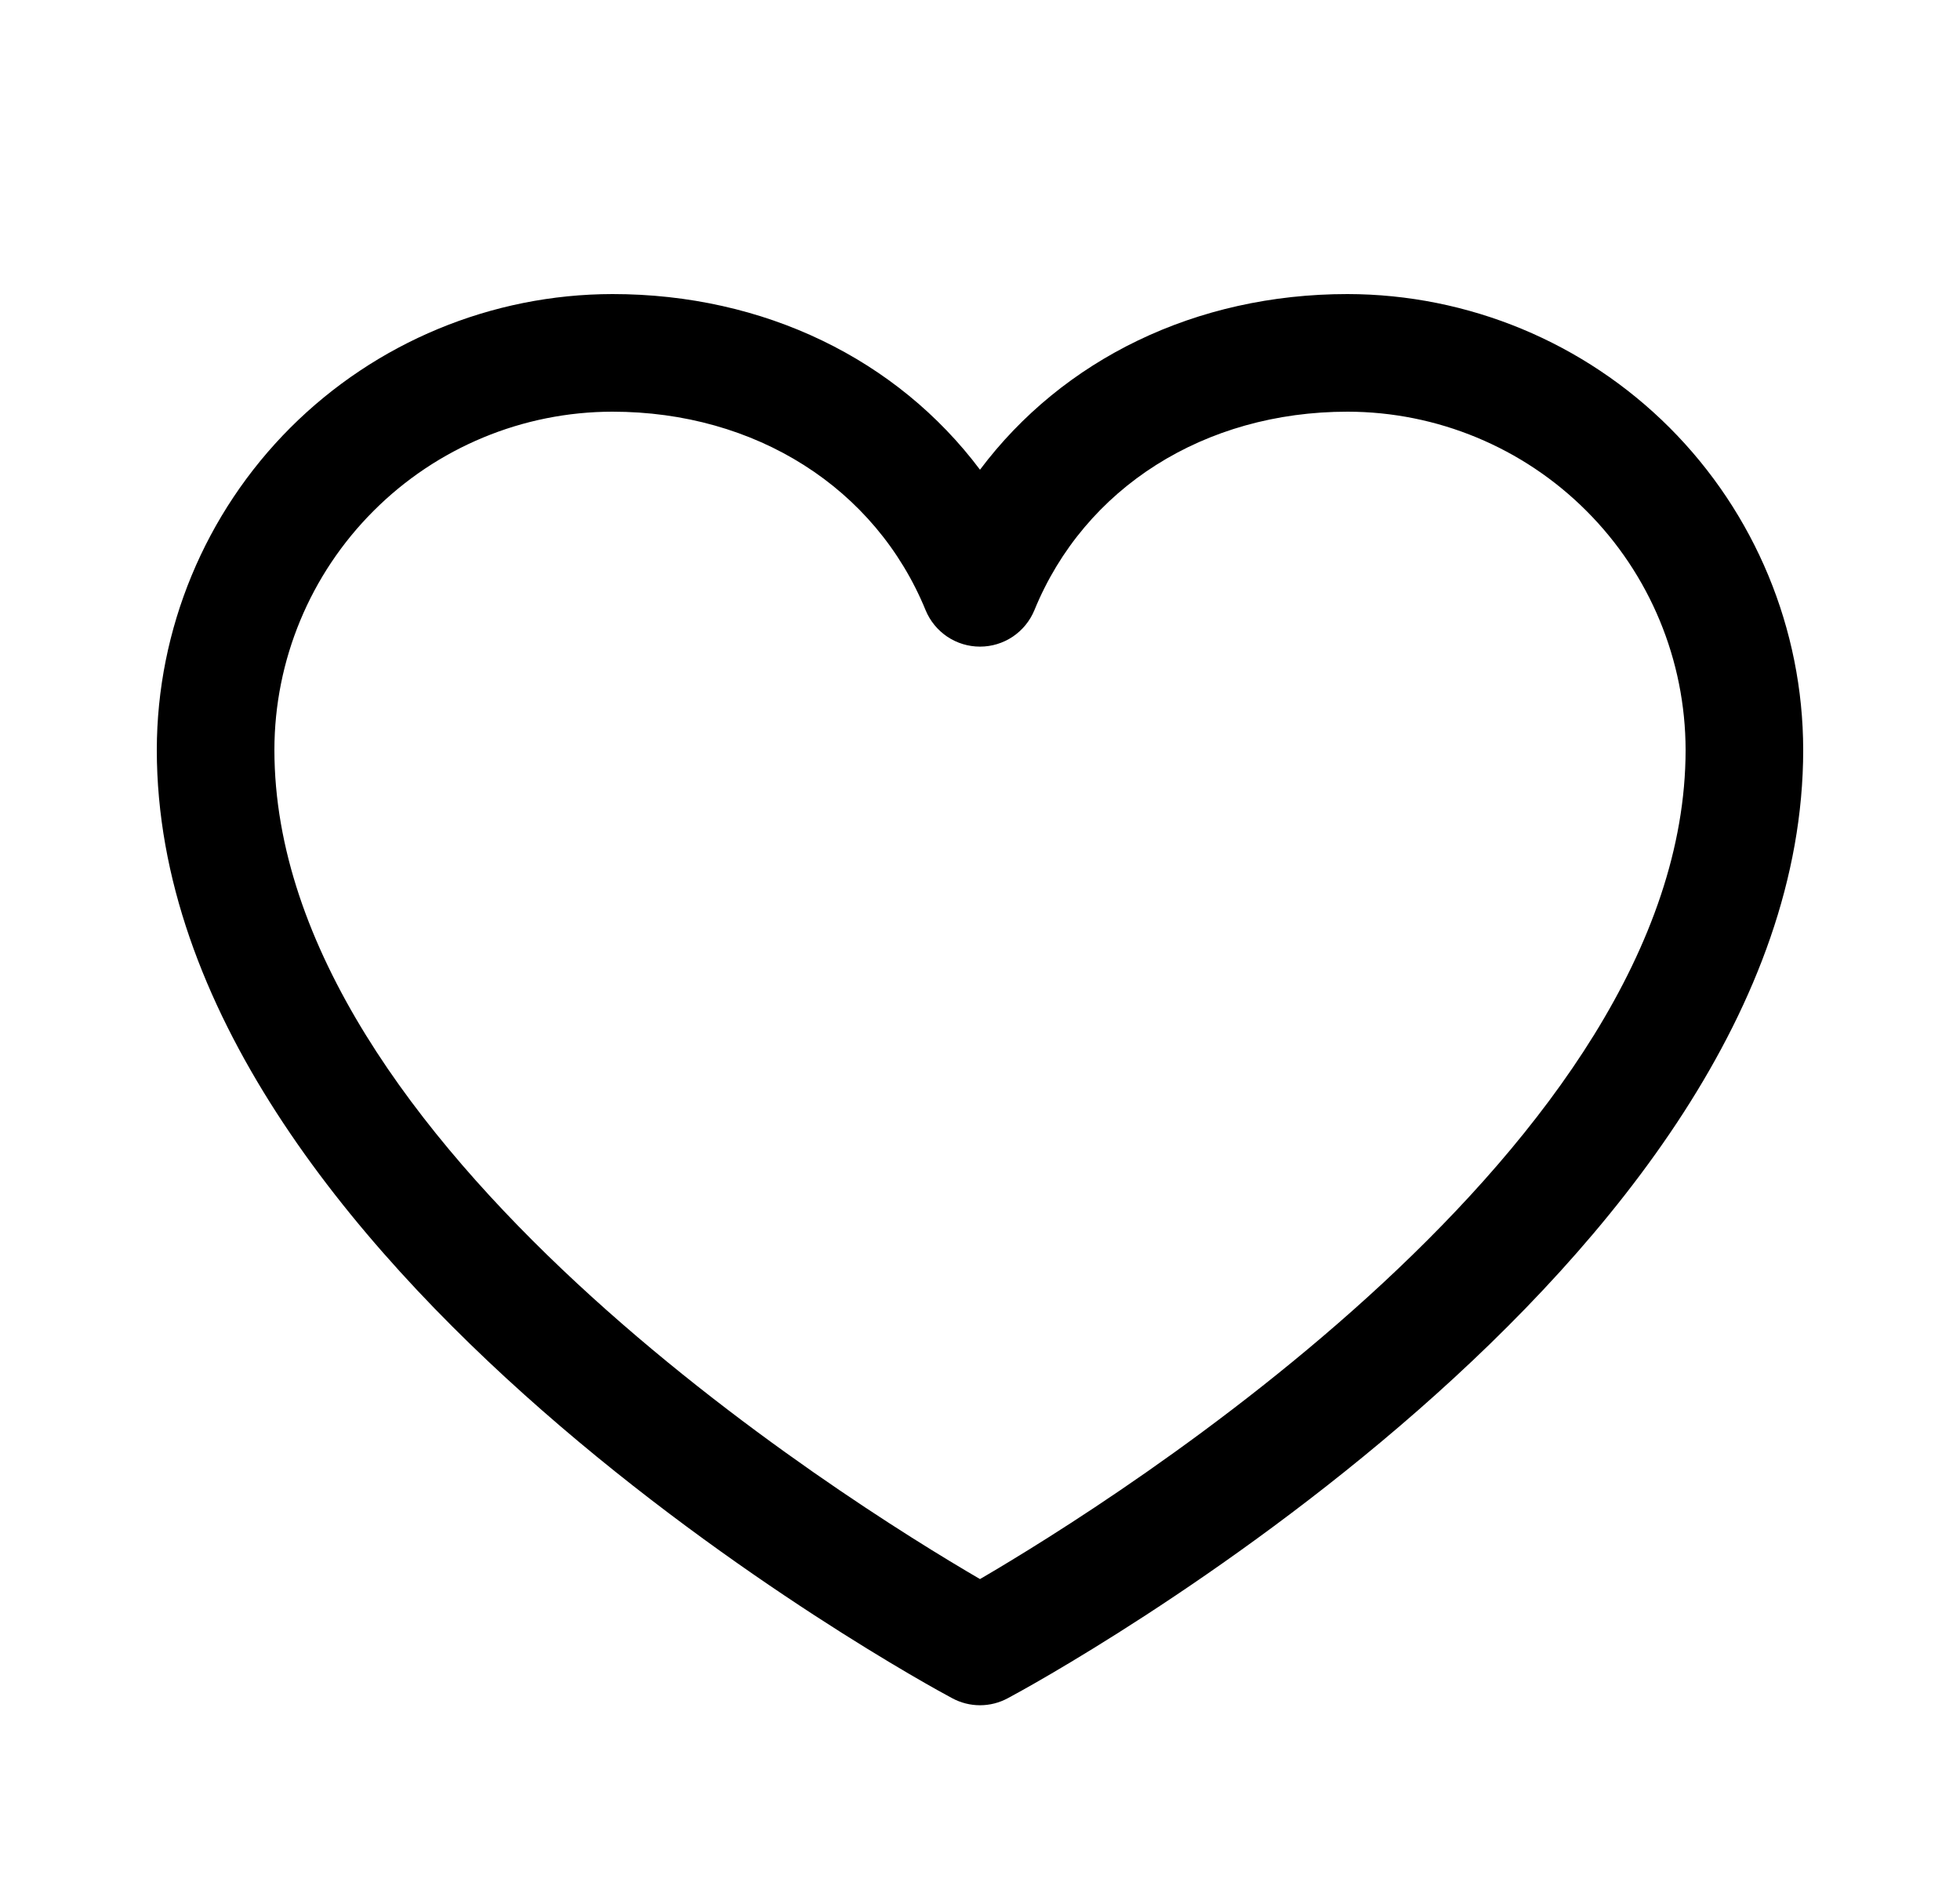
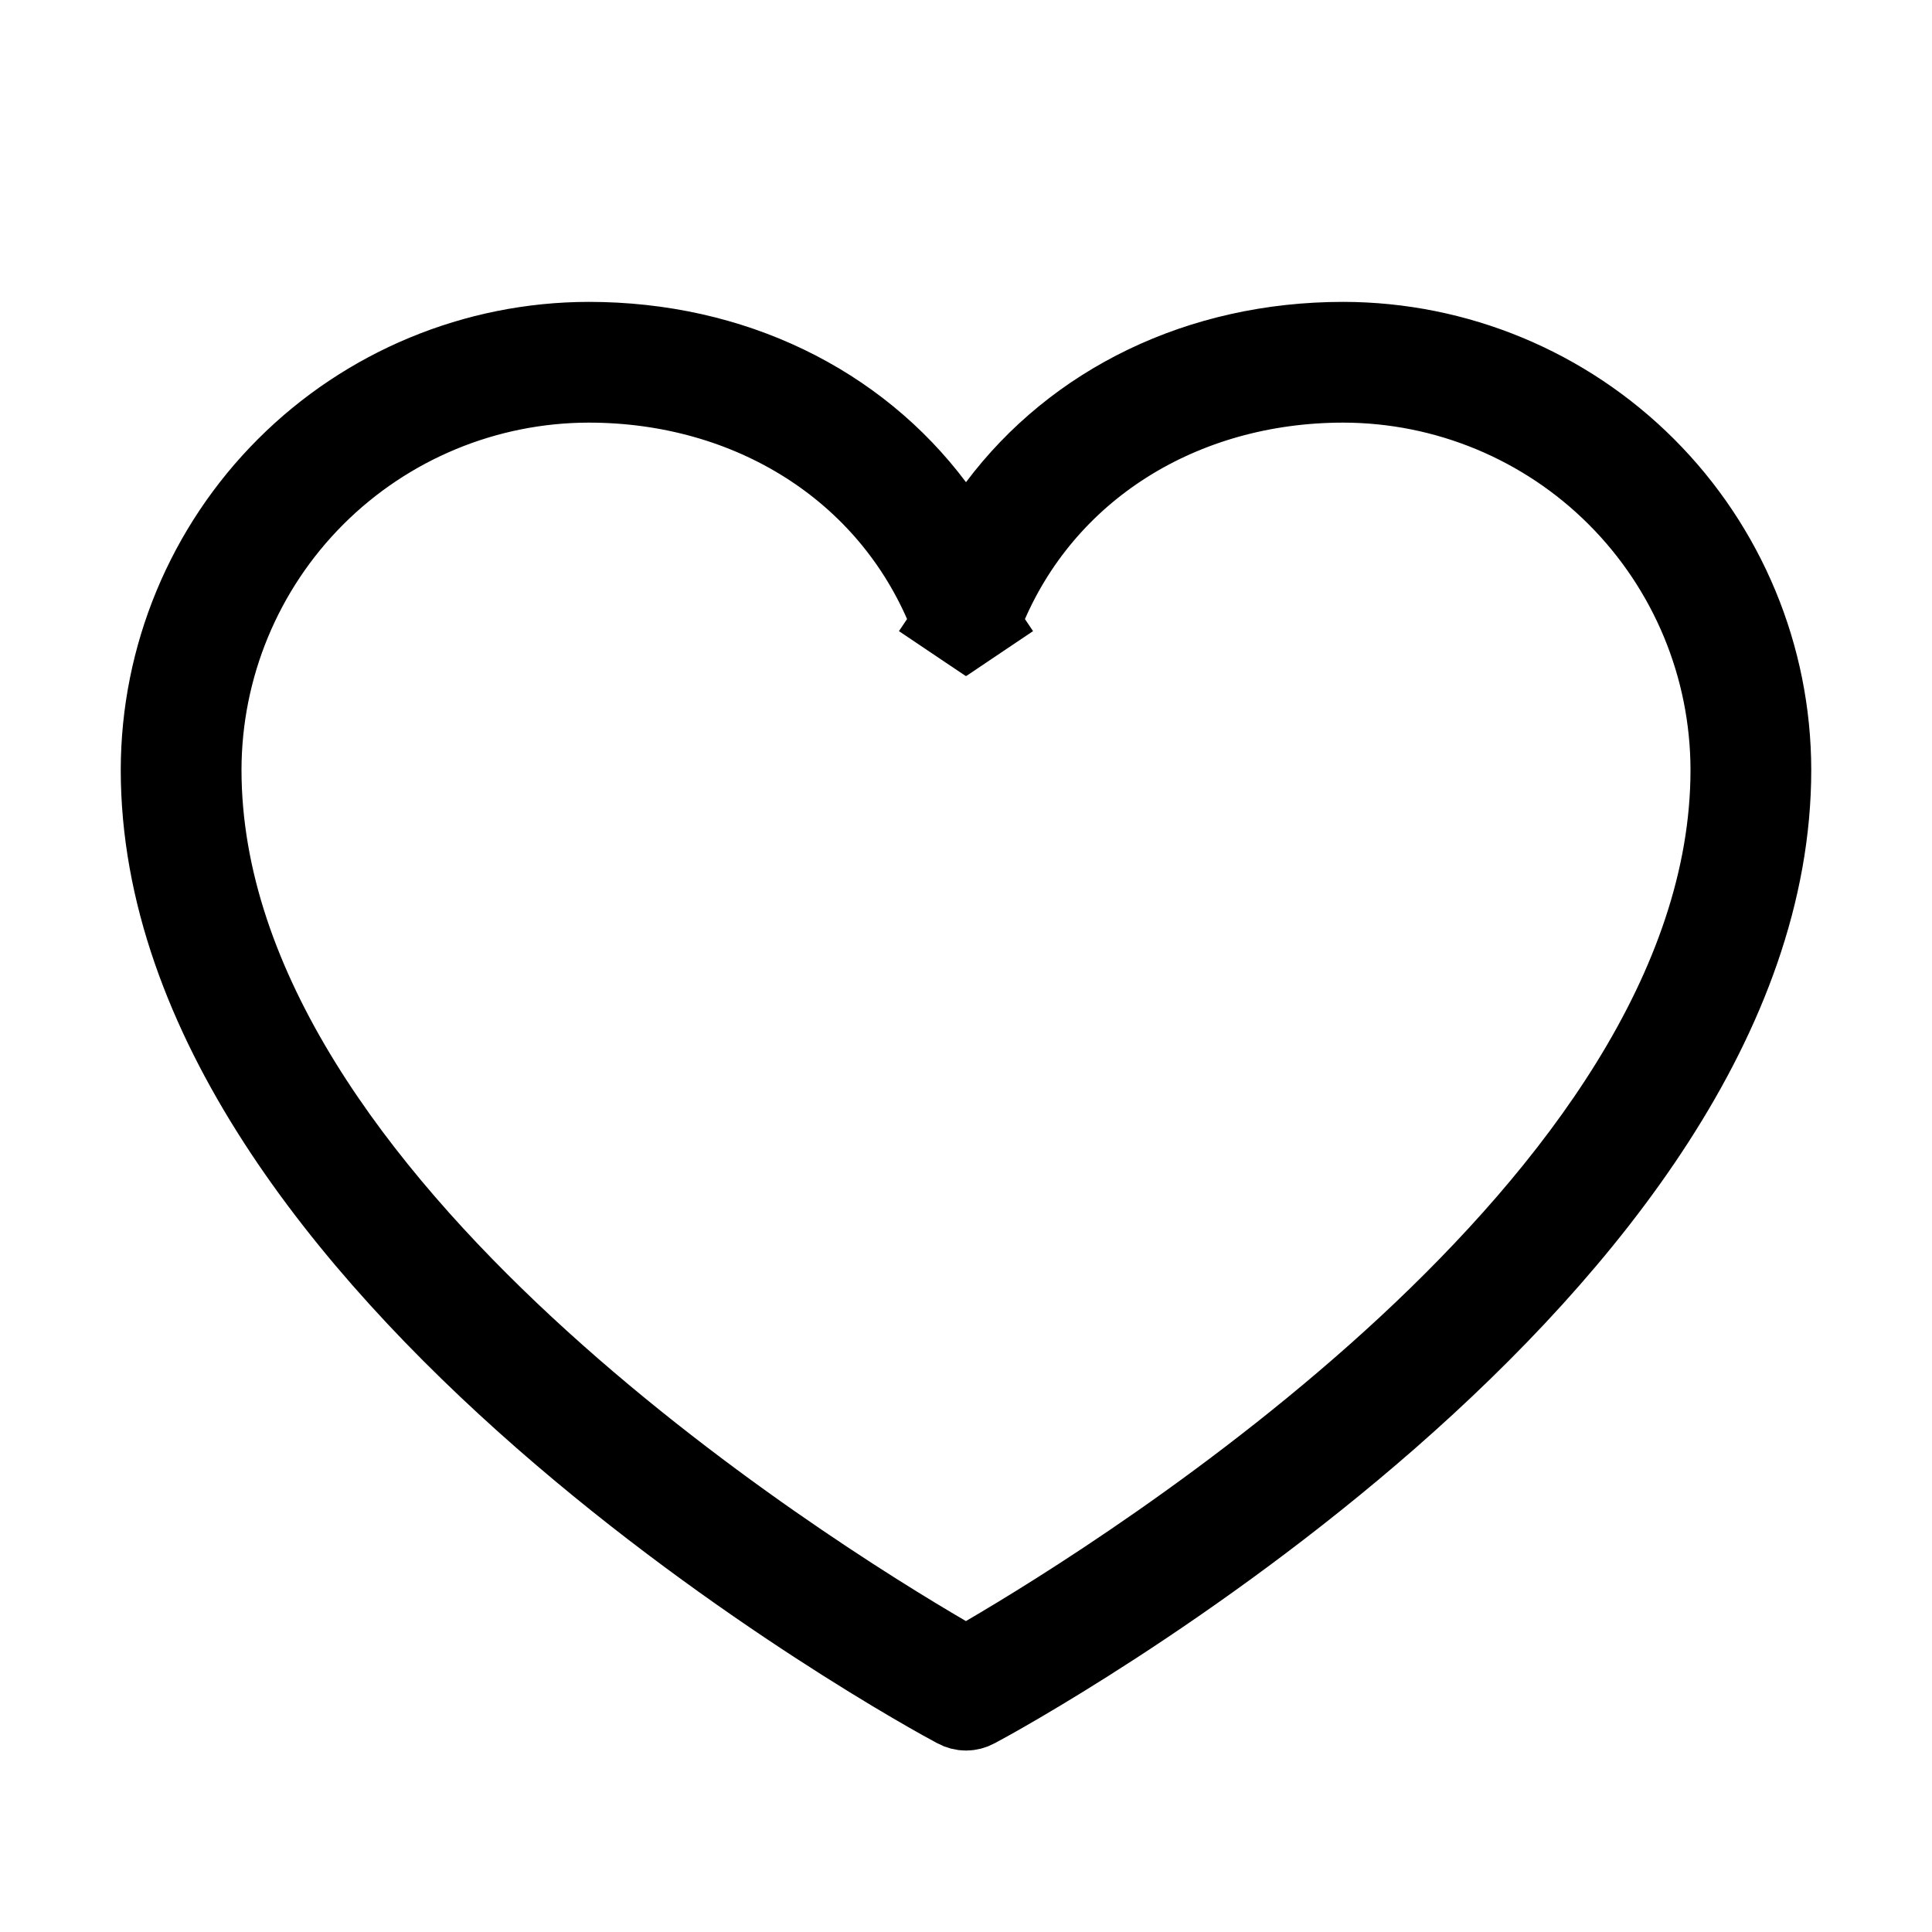
- <svg xmlns="http://www.w3.org/2000/svg" width="25" height="24" viewBox="0 0 25 24" fill="none">
-   <path d="M17.188 3.75C15.252 3.75 13.557 4.582 12.5 5.99C11.443 4.582 9.748 3.75 7.812 3.75C6.271 3.752 4.794 4.365 3.704 5.454C2.615 6.544 2.002 8.021 2 9.562C2 16.125 11.73 21.437 12.145 21.656C12.254 21.715 12.376 21.746 12.5 21.746C12.624 21.746 12.746 21.715 12.855 21.656C13.27 21.437 23 16.125 23 9.562C22.998 8.021 22.385 6.544 21.296 5.454C20.206 4.365 18.729 3.752 17.188 3.75ZM12.5 20.137C10.788 19.14 3.5 14.596 3.5 9.562C3.501 8.419 3.956 7.323 4.765 6.515C5.573 5.706 6.669 5.251 7.812 5.25C9.636 5.25 11.167 6.221 11.806 7.781C11.863 7.919 11.959 8.036 12.082 8.119C12.206 8.202 12.351 8.246 12.5 8.246C12.649 8.246 12.794 8.202 12.918 8.119C13.041 8.036 13.137 7.919 13.194 7.781C13.833 6.218 15.364 5.25 17.188 5.25C18.331 5.251 19.427 5.706 20.235 6.515C21.044 7.323 21.498 8.419 21.5 9.562C21.5 14.588 14.21 19.139 12.5 20.137Z" fill="black" />
+ <svg xmlns="http://www.w3.org/2000/svg" width="24" height="24" viewBox="0 0 24 24" fill="none">
+   <path d="M11.6 6.29L12 6.822L12.4 6.29C13.355 5.017 14.898 4.25 16.687 4.25C18.096 4.252 19.446 4.812 20.442 5.808C21.438 6.804 21.998 8.154 22 9.563C22 12.61 19.723 15.449 17.254 17.612C14.81 19.752 12.312 21.114 12.121 21.214L12.118 21.216C12.082 21.235 12.041 21.246 12 21.246C11.959 21.246 11.918 21.235 11.882 21.216L11.879 21.214C11.688 21.114 9.19 19.752 6.746 17.612C4.277 15.449 2 12.61 2 9.563C2.002 8.154 2.562 6.804 3.558 5.808C4.554 4.812 5.904 4.252 7.313 4.25C9.102 4.25 10.645 5.017 11.6 6.29ZM11.748 20.57L12 20.716L12.252 20.569C13.12 20.062 15.406 18.654 17.482 16.727C19.532 14.823 21.5 12.301 21.5 9.562V9.562C21.498 8.286 20.991 7.063 20.089 6.161C19.187 5.259 17.964 4.752 16.688 4.75H16.688C14.683 4.75 12.955 5.822 12.231 7.592C12.212 7.637 12.18 7.676 12.139 7.704L12.418 8.119L12.139 7.704C12.098 7.732 12.05 7.746 12 7.746C11.95 7.746 11.902 7.732 11.861 7.704L11.582 8.119L11.861 7.704C11.82 7.676 11.788 7.637 11.769 7.591C11.045 5.825 9.318 4.75 7.312 4.75L7.312 4.75C6.036 4.752 4.813 5.259 3.911 6.161C3.009 7.063 2.502 8.286 2.5 9.562V9.562C2.5 12.305 4.468 14.827 6.518 16.73C8.593 18.656 10.879 20.063 11.748 20.57Z" stroke="black" />
</svg>
